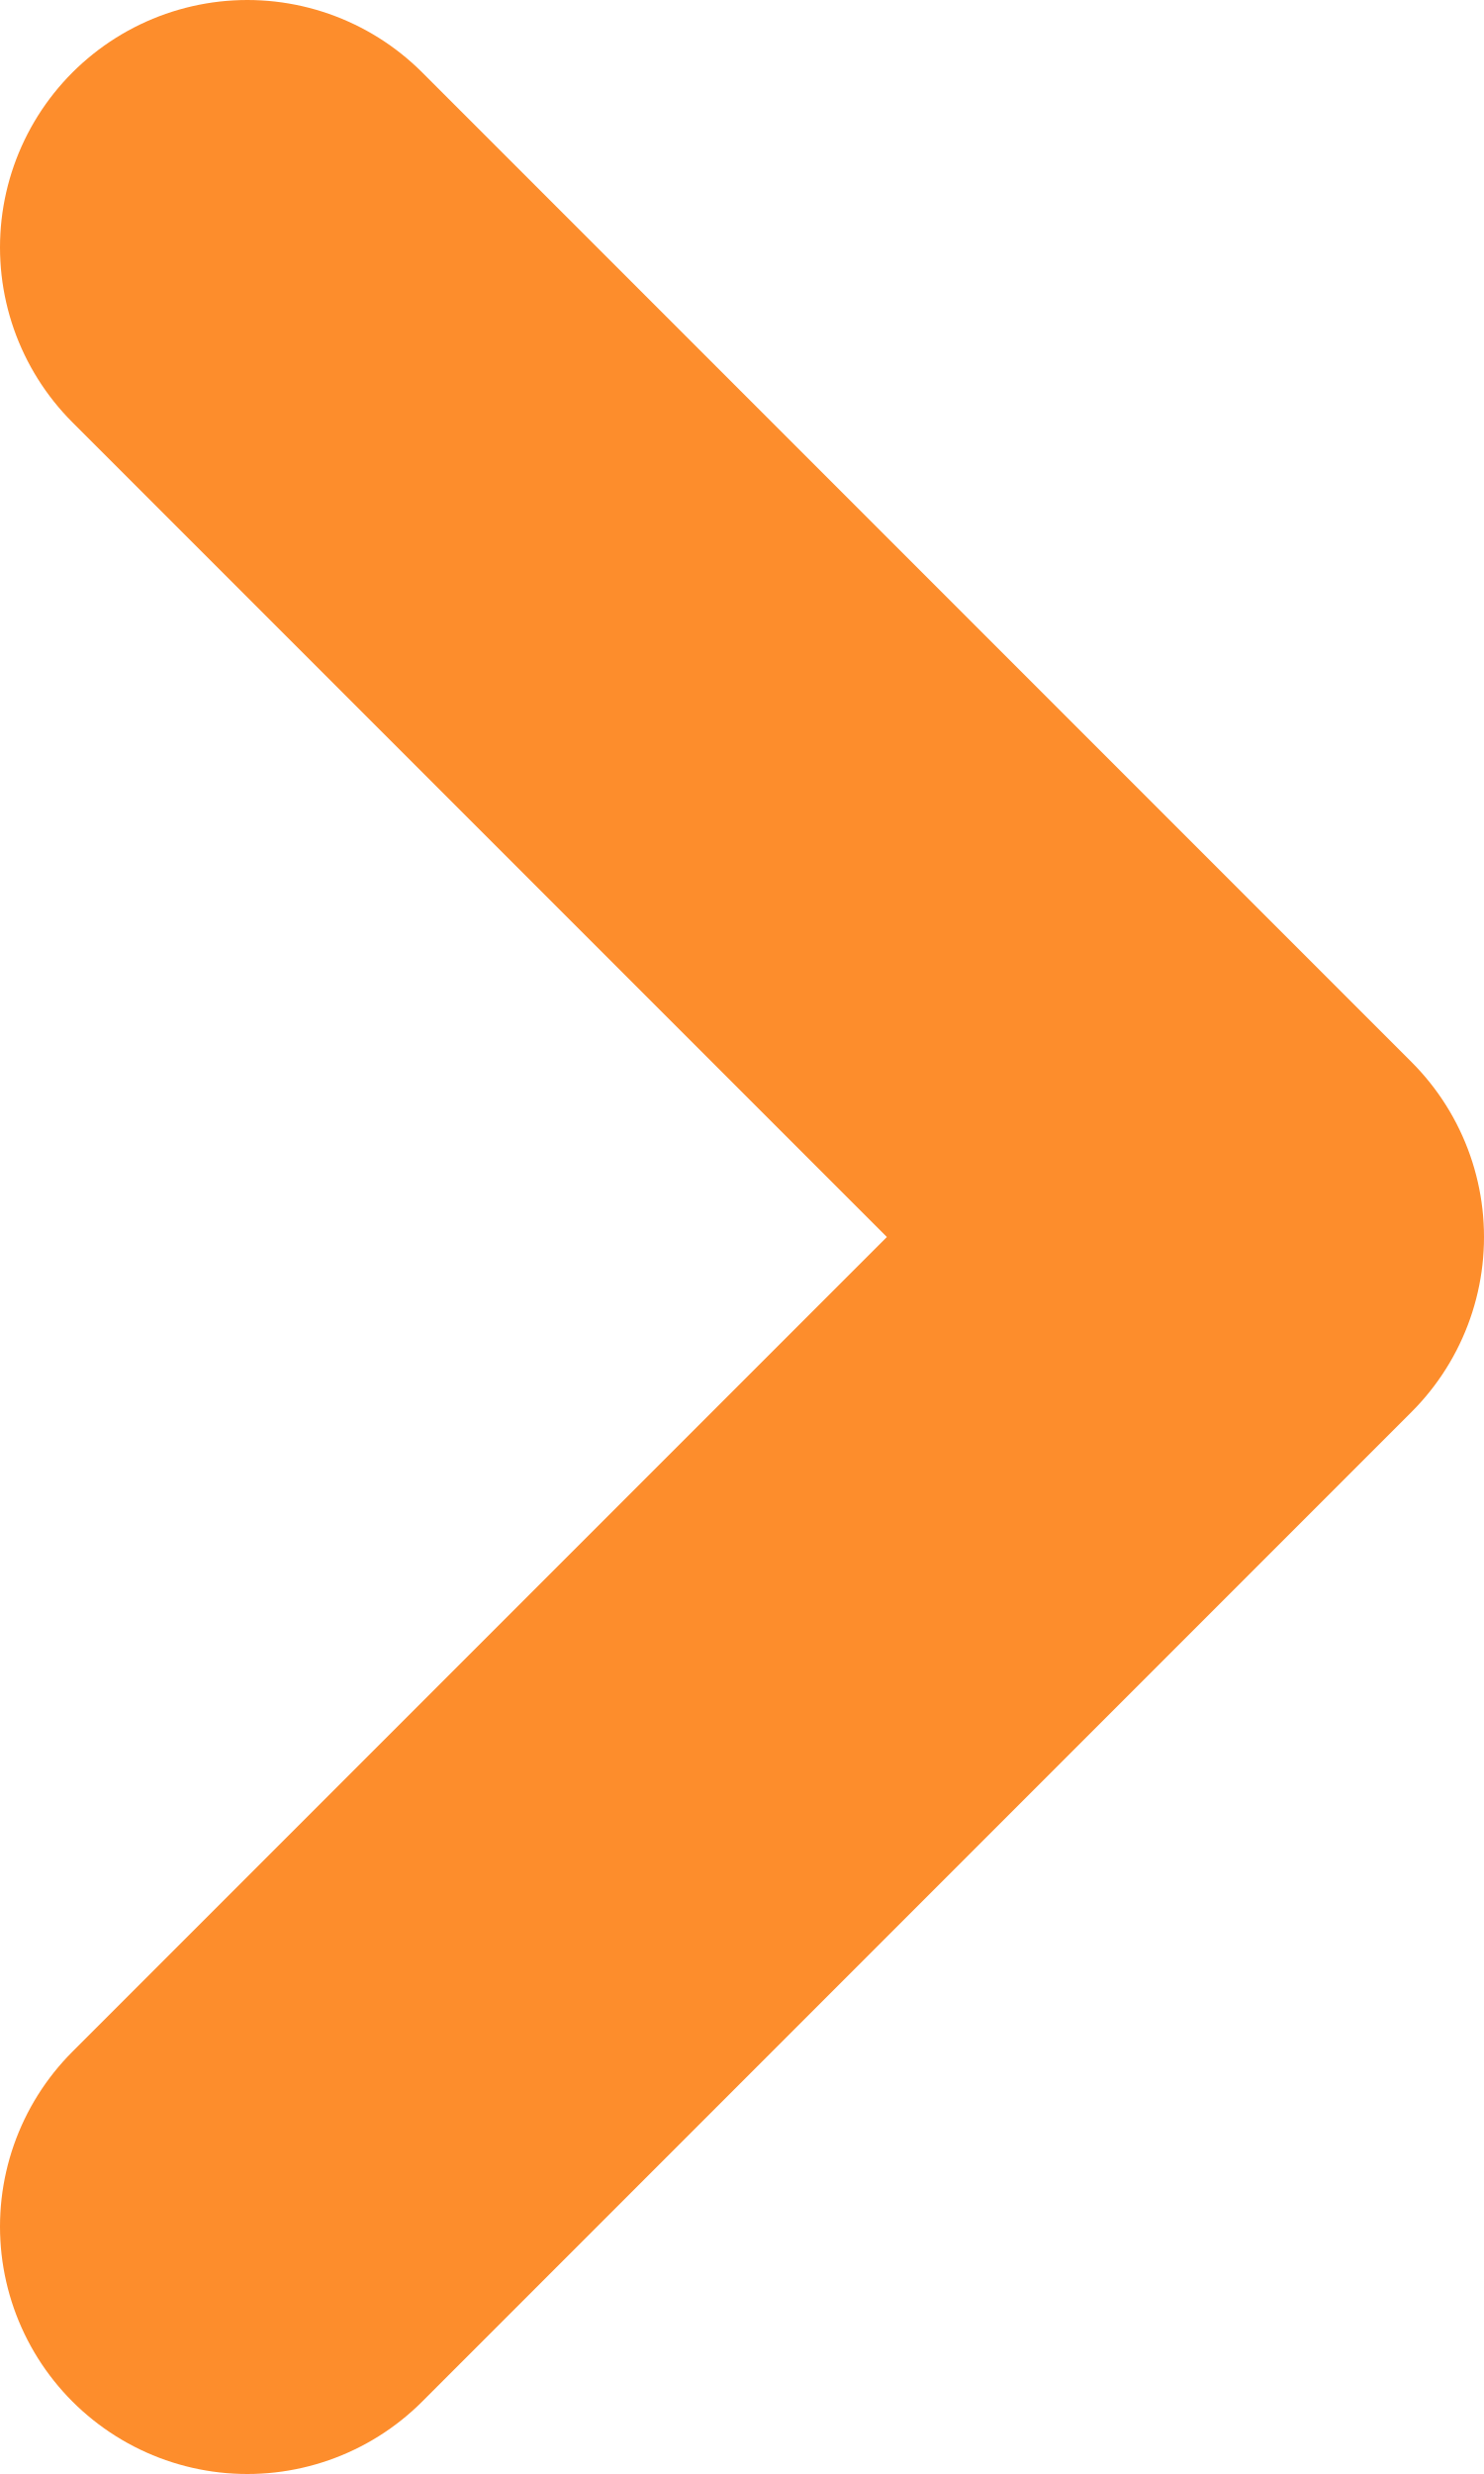
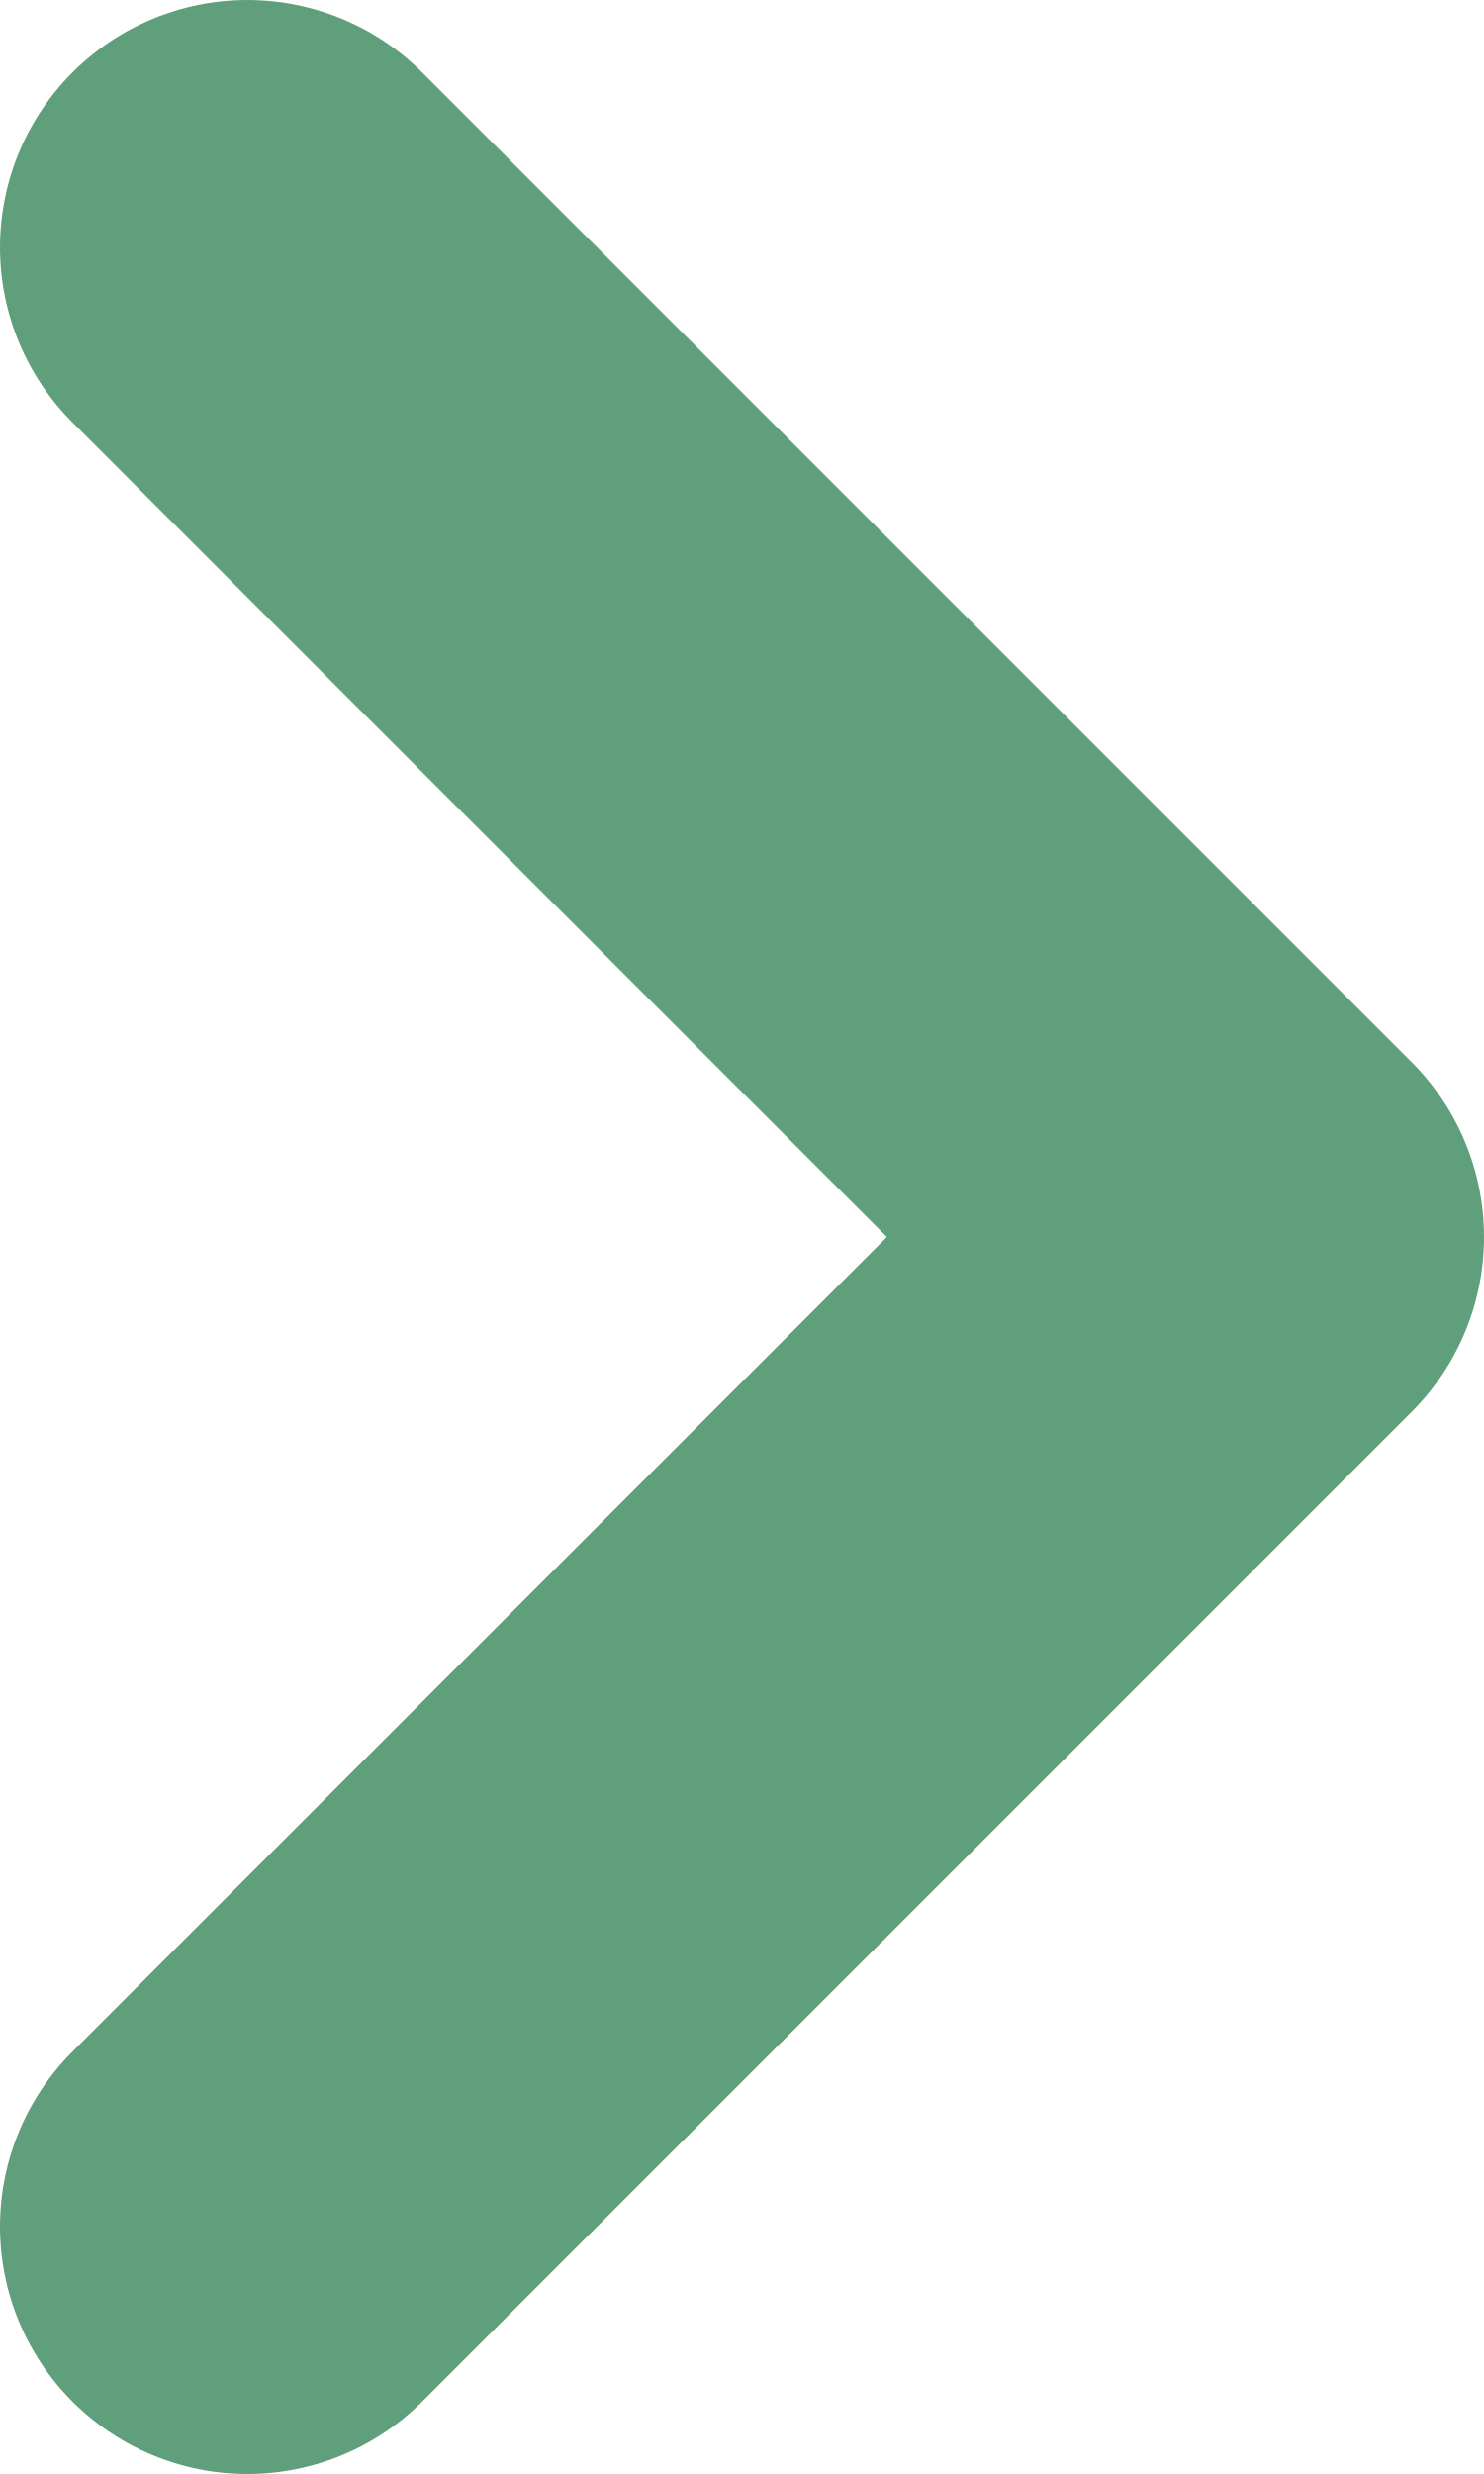
<svg xmlns="http://www.w3.org/2000/svg" width="12" height="20" viewBox="0 0 12 20" fill="none">
-   <path d="M2 18L10 10L2 2" stroke="#FD8D2C" stroke-width="4" stroke-linecap="round" stroke-linejoin="round" />
+   <path d="M2 18L10 10L2 2" stroke="#609F7B" stroke-width="4" stroke-linecap="round" stroke-linejoin="round" />
</svg>
